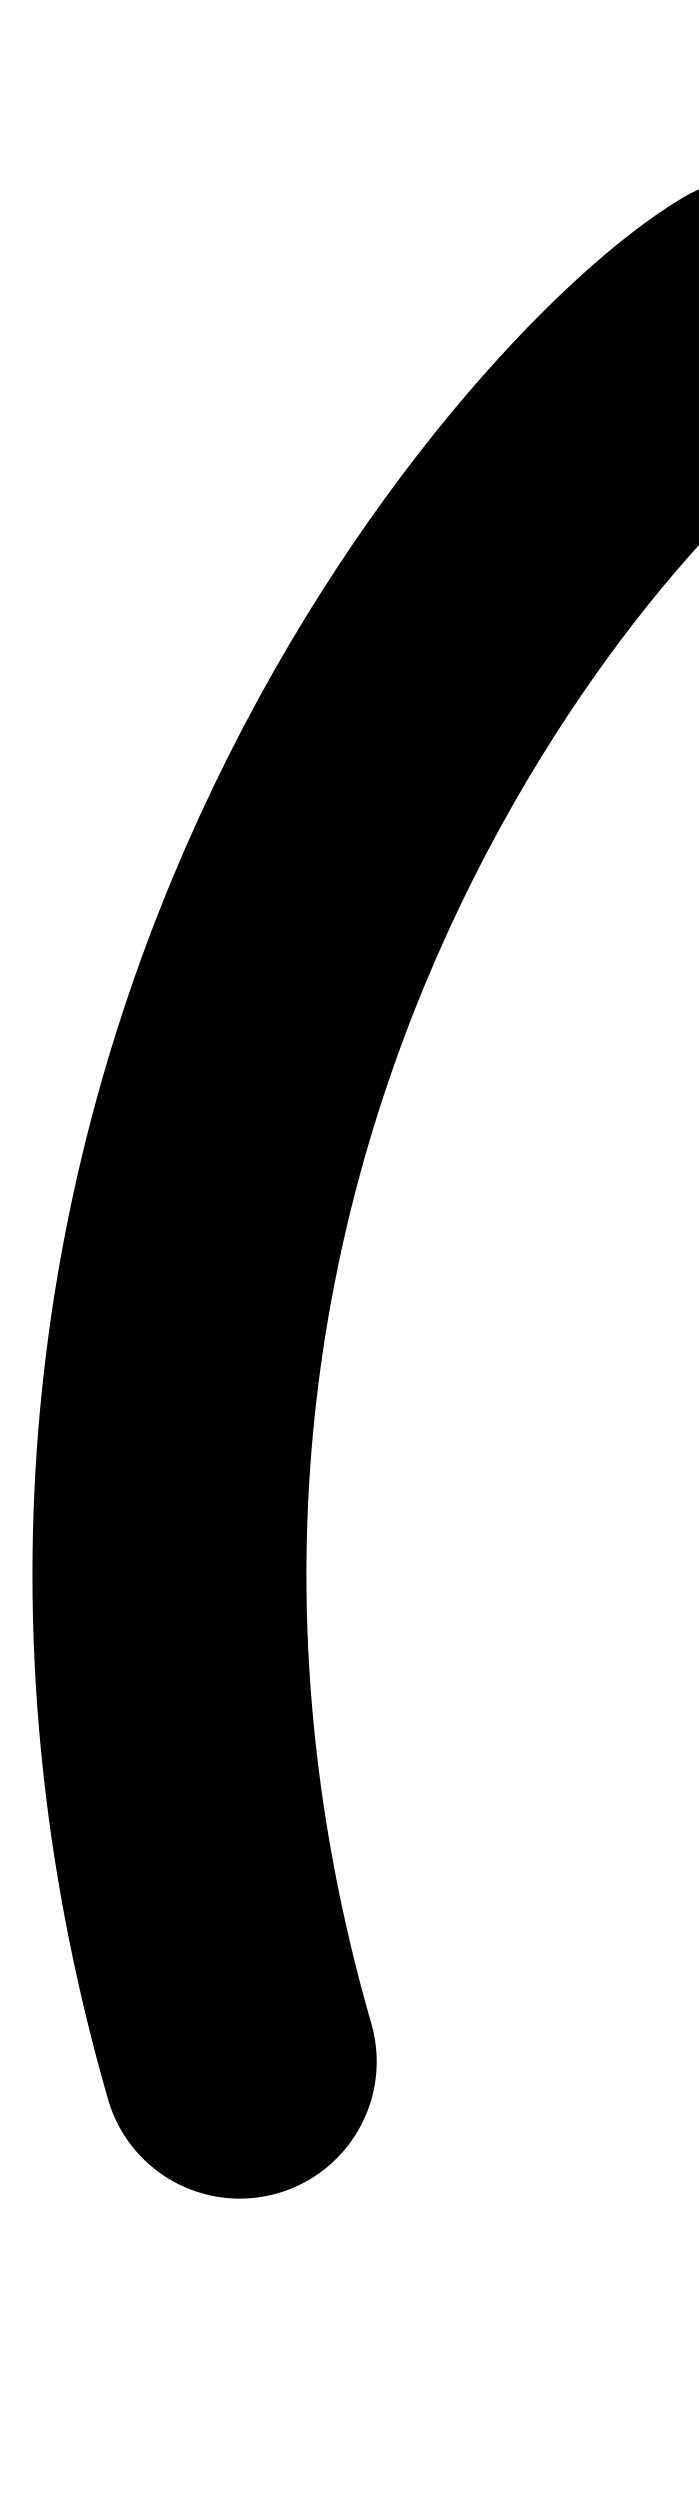
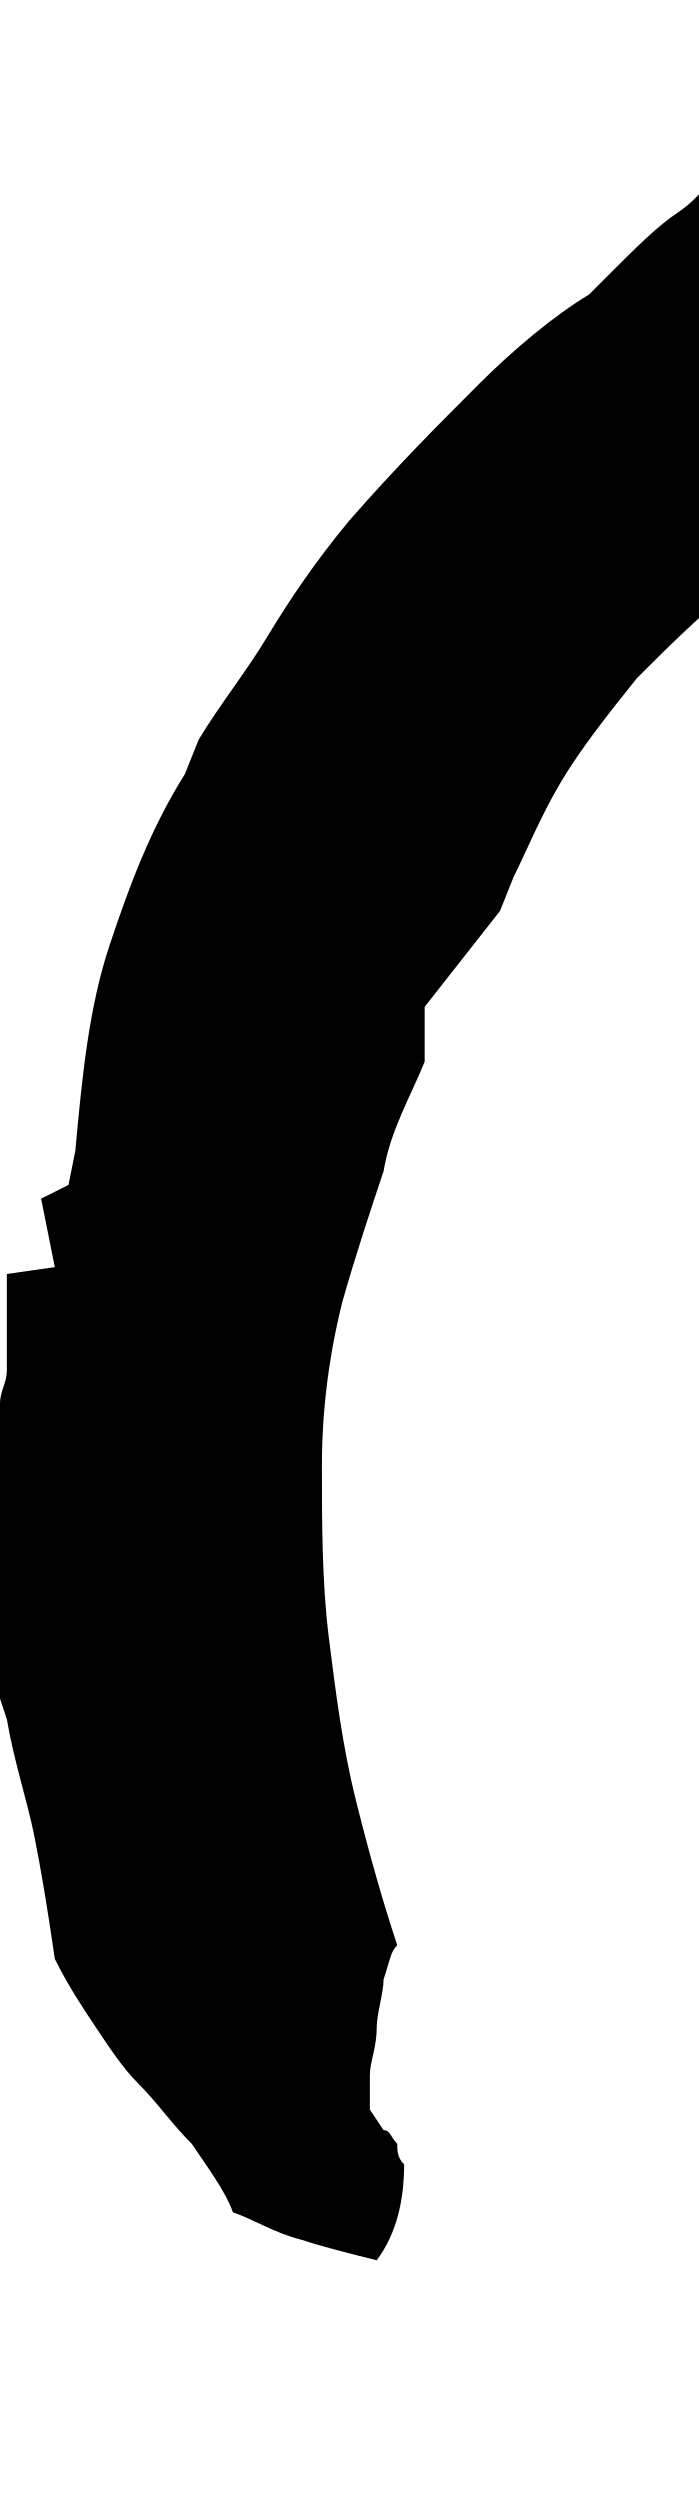
- <svg xmlns="http://www.w3.org/2000/svg" version="1.1" id="Layer_1" x="0px" y="0px" viewBox="0 0 10.2 36.5" enable-background="new 0 0 10.2 36.5" xml:space="preserve">
-   <path fill="none" stroke="#000000" stroke-width="4" stroke-linecap="round" stroke-linejoin="round" stroke-miterlimit="10" d="  M11,4.6C8.3,6.2-0.5,16.2,3.5,30.1" />
+ <svg xmlns="http://www.w3.org/2000/svg" xmlns:xlink="http://www.w3.org/1999/xlink" version="1.1" id="Layer_1" x="0px" y="0px" viewBox="0 0 10.2 36.5" enable-background="new 0 0 10.2 36.5" xml:space="preserve">
+   <g>
+     <defs>
+       <path id="SVGID_144_" d="M7.3,13.3l-1.1,1.4l0,0.8c-0.2,0.5-0.5,1-0.6,1.6C5.4,17.7,5.2,18.3,5,19c-0.2,0.8-0.3,1.6-0.3,2.4    c0,0.8,0,1.7,0.1,2.5c0.1,0.8,0.2,1.6,0.4,2.4c0.2,0.8,0.4,1.5,0.6,2.1c-0.1,0.1-0.1,0.2-0.2,0.5c0,0.2-0.1,0.5-0.1,0.7    c0,0.3-0.1,0.5-0.1,0.7c0,0.2,0,0.4,0,0.5l0.2,0.3c0.1,0,0.1,0.1,0.2,0.2c0,0.1,0,0.2,0.1,0.3c0,0.5-0.1,1-0.4,1.4    c-0.4-0.1-0.8-0.2-1.1-0.3c-0.4-0.1-0.7-0.3-1-0.4C3.3,32,3,31.6,2.8,31.3C2.5,31,2.3,30.7,2,30.4c-0.2-0.2-0.4-0.5-0.6-0.8    c-0.2-0.3-0.4-0.6-0.6-1c-0.1-0.7-0.2-1.3-0.3-1.8c-0.1-0.5-0.3-1.1-0.4-1.7l-0.1-0.3C0,24.1,0,23.3,0,22.5c0-0.8,0-1.4,0-2    c0-0.2,0.1-0.3,0.1-0.5c0-0.2,0-0.4,0-0.6c0-0.1,0-0.2,0-0.4s0-0.3,0-0.4l0.7-0.1l-0.2-1L1,17.3l0.1-0.5c0.1-1.1,0.2-2.1,0.5-3    c0.3-0.9,0.6-1.7,1.1-2.5l0.2-0.5c0.3-0.5,0.7-1,1-1.5c0.3-0.5,0.7-1.1,1.2-1.7c0.7-0.8,1.3-1.4,1.9-2c0.5-0.5,1.1-1,1.6-1.3    L8.9,4c0.4-0.4,0.7-0.7,1-0.9c0.3-0.2,0.5-0.5,0.7-0.7c0.2-0.2,0.4-0.4,0.6-0.5c0.2-0.2,0.4-0.3,0.5-0.4c0.3,0.2,0.6,0.3,0.8,0.2    c0.3,0,0.5-0.1,0.6-0.2c0.2,0.3,0.4,0.5,0.4,0.7c0,0.2,0,0.4-0.1,0.8c-0.1,0.3-0.1,0.6-0.2,0.9c-0.1,0.3,0,0.7,0.2,1.1    c-0.1,0.2-0.2,0.4-0.3,0.7C13.1,6,13,6.2,13,6.4c-0.1,0.2-0.2,0.4-0.2,0.5c-0.1,0.1-0.1,0.2-0.2,0.3c-0.1,0.1-0.2,0.1-0.2,0.2    c-0.1,0.1-0.2,0.2-0.3,0.3c-0.5,0.2-0.9,0.5-1.4,0.9S9.7,9.5,9.3,9.9c-0.4,0.5-0.8,1-1.1,1.5c-0.3,0.5-0.5,1-0.7,1.4L7.3,13.3z" />
+     </defs>
+     <clipPath id="SVGID_3_">
+       <use xlink:href="#SVGID_144_" overflow="visible" />
+     </clipPath>
+     <path clip-path="url(#SVGID_3_)" fill="none" stroke="#000000" stroke-width="6" stroke-linecap="round" stroke-linejoin="round" stroke-miterlimit="10" d="   M12.7,3.9c-4.8,2.7-14,12.4-8.5,27.4" />
+   </g>
</svg>
